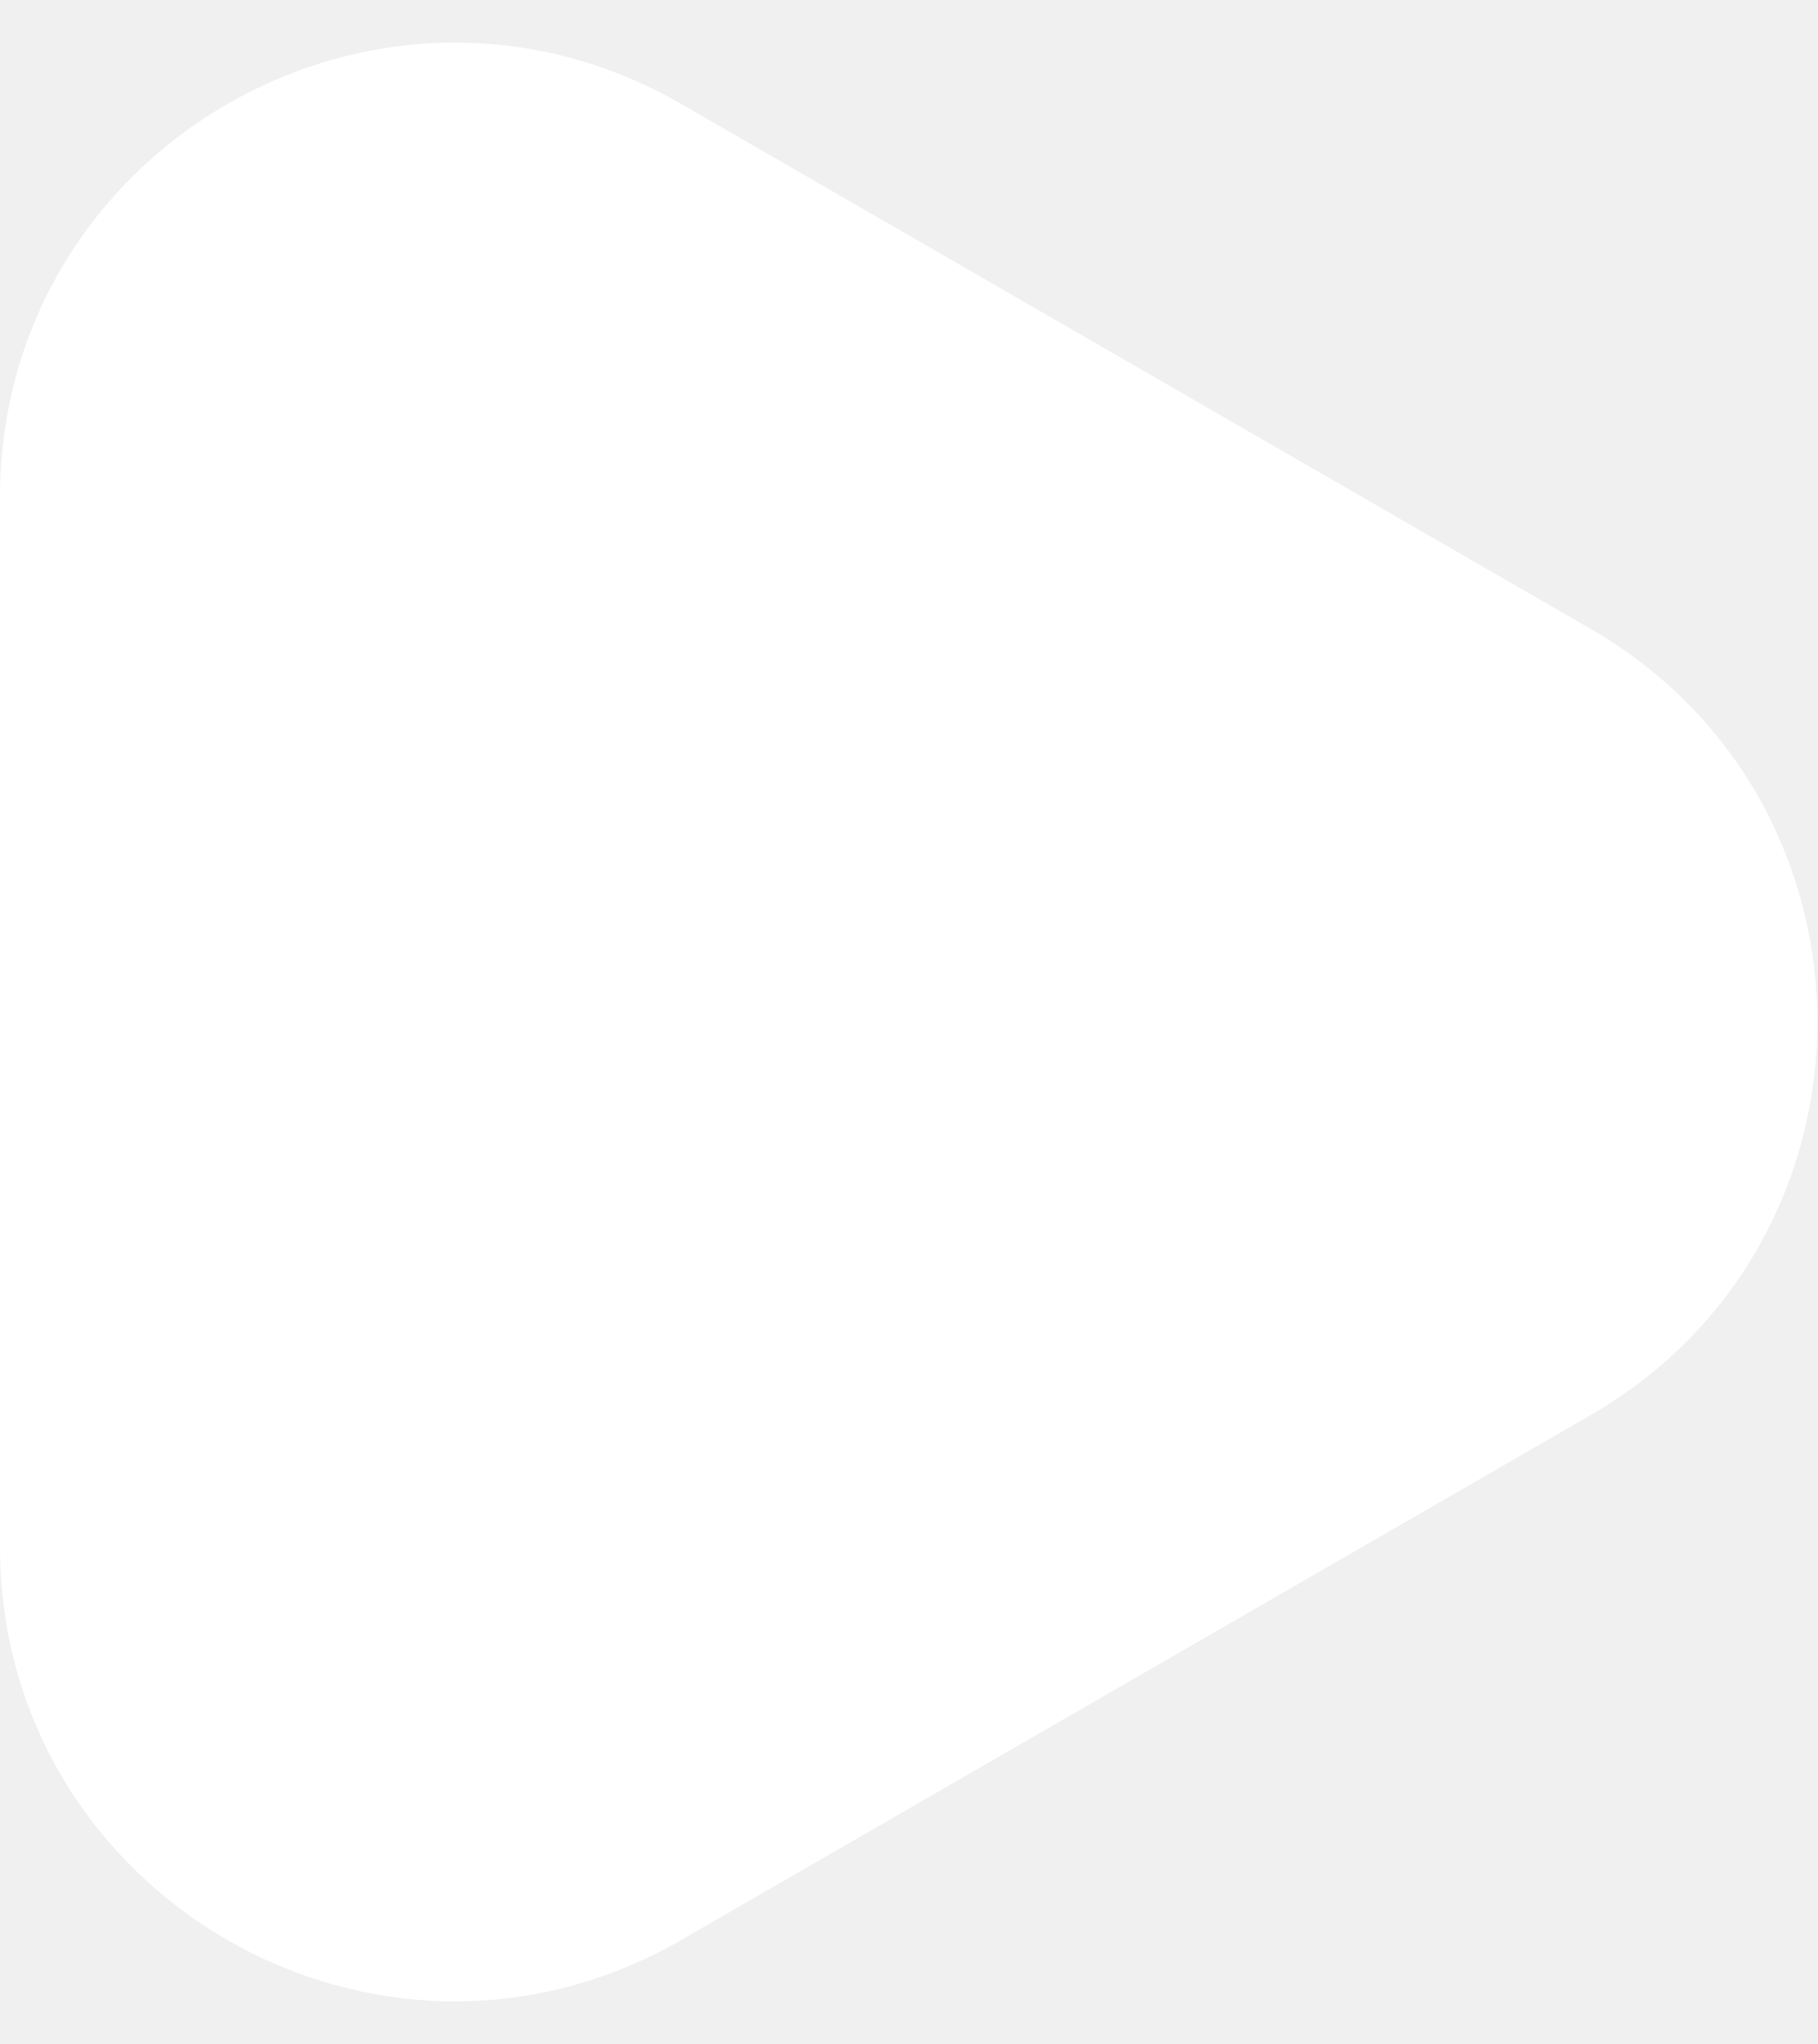
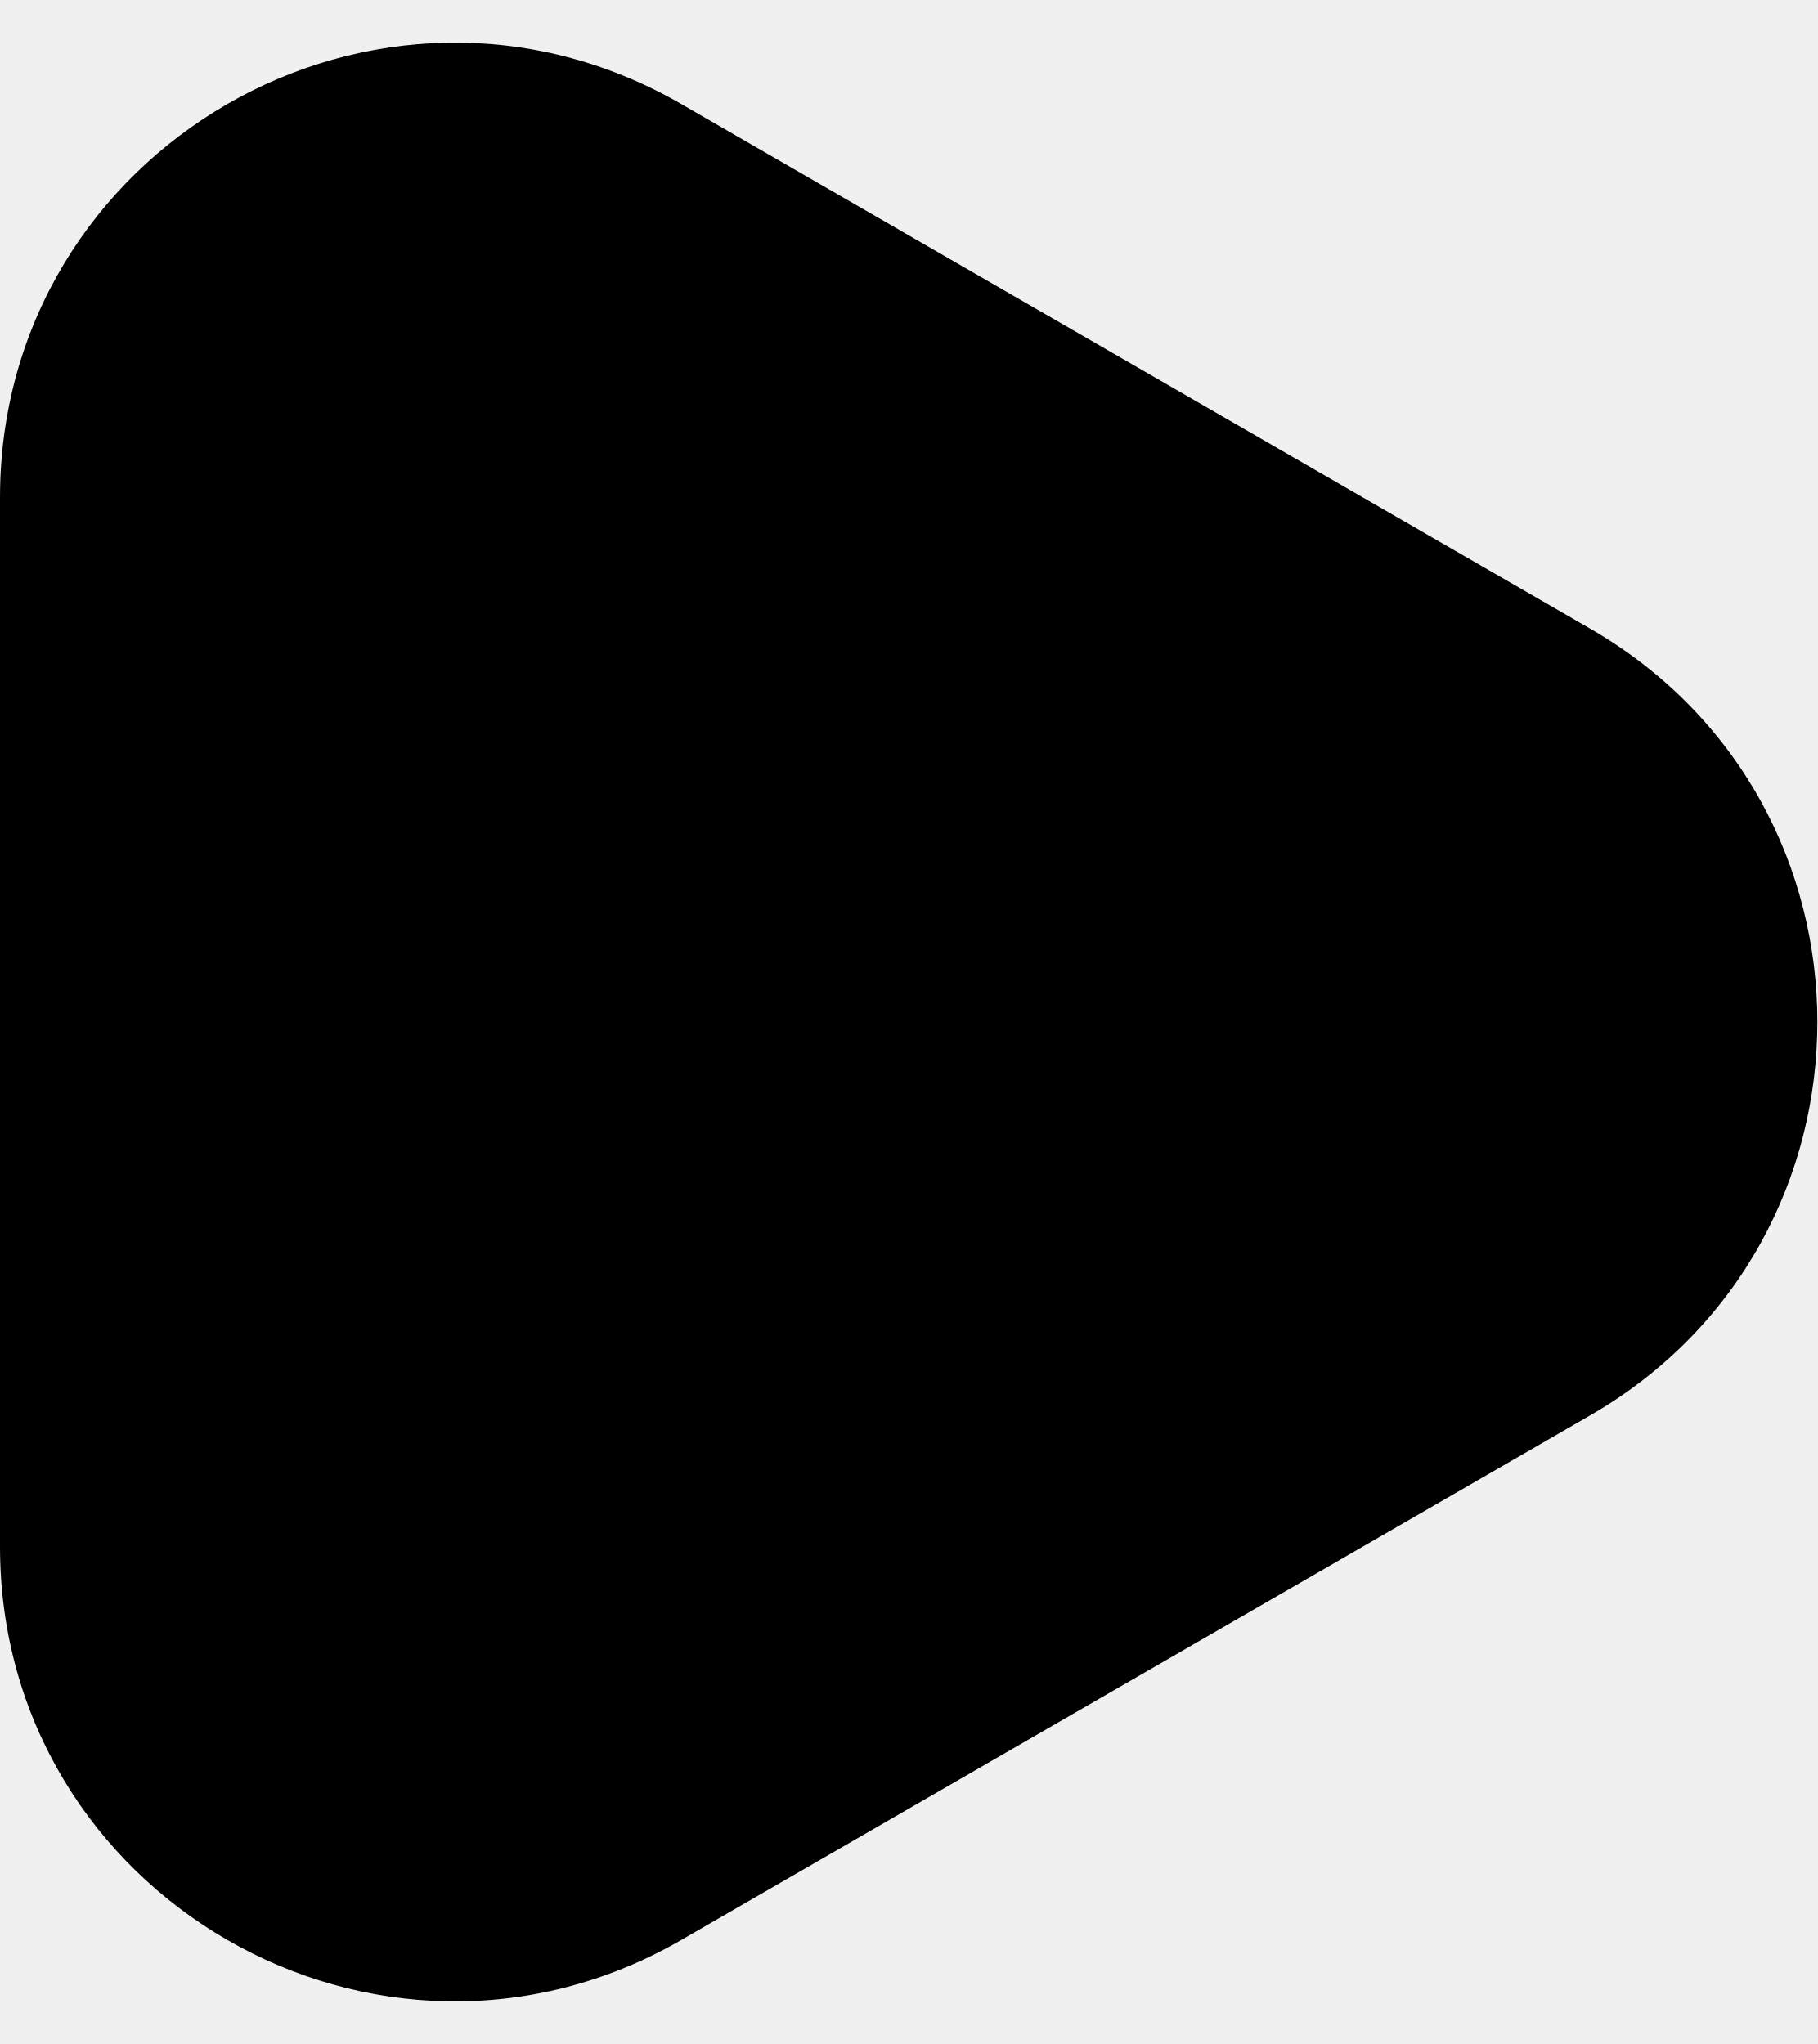
- <svg xmlns="http://www.w3.org/2000/svg" width="24" height="27" viewBox="0 0 24 27" fill="none">
-   <path d="M21 8.304C25 10.613 25 16.387 21 18.696L9 25.624C5 27.934 -1.37896e-06 25.047 -1.17707e-06 20.428L-5.71387e-07 6.572C-3.69492e-07 1.953 5 -0.934 9 1.376L21 8.304Z" fill="white" />
+ <svg xmlns="http://www.w3.org/2000/svg" viewBox="0 0 24 27" fill="none">
+   <path d="M21 8.304C25 10.613 25 16.387 21 18.696L9 25.624C5 27.934 -1.37896e-06 25.047 -1.17707e-06 20.428L-5.71387e-07 6.572C-3.69492e-07 1.953 5 -0.934 9 1.376L21 8.304Z" fill="currentColor" />
</svg>
